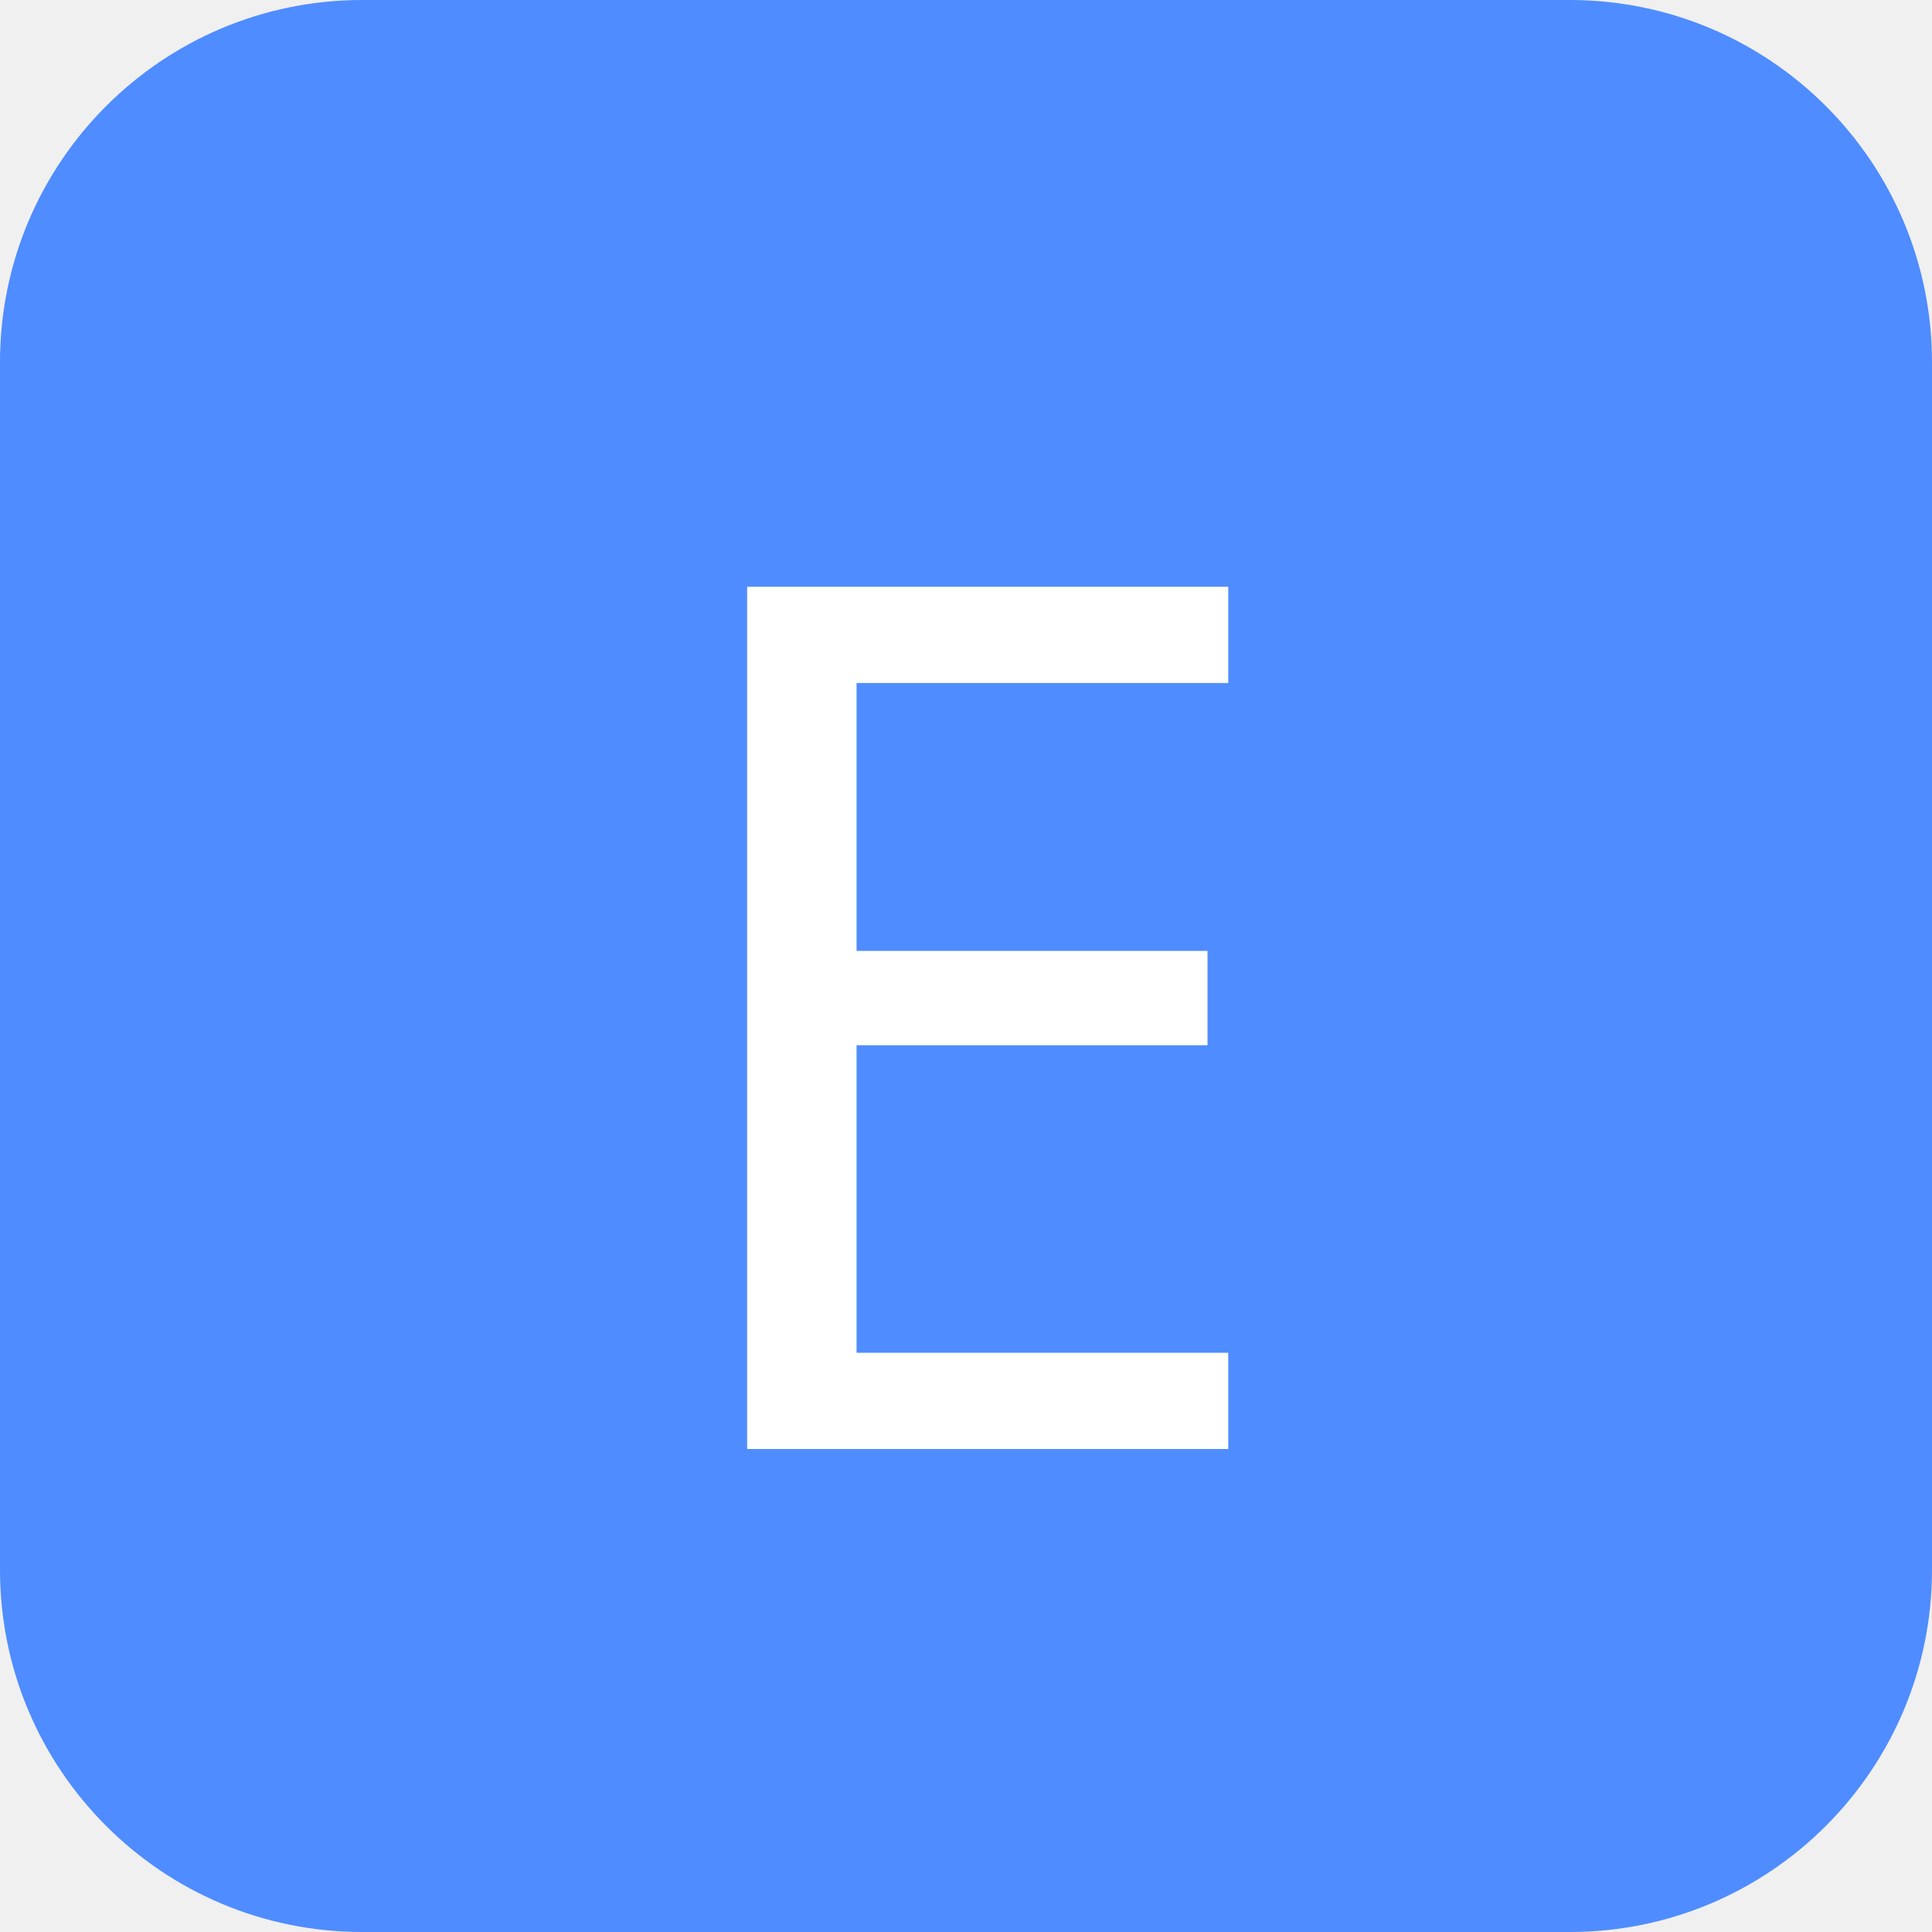
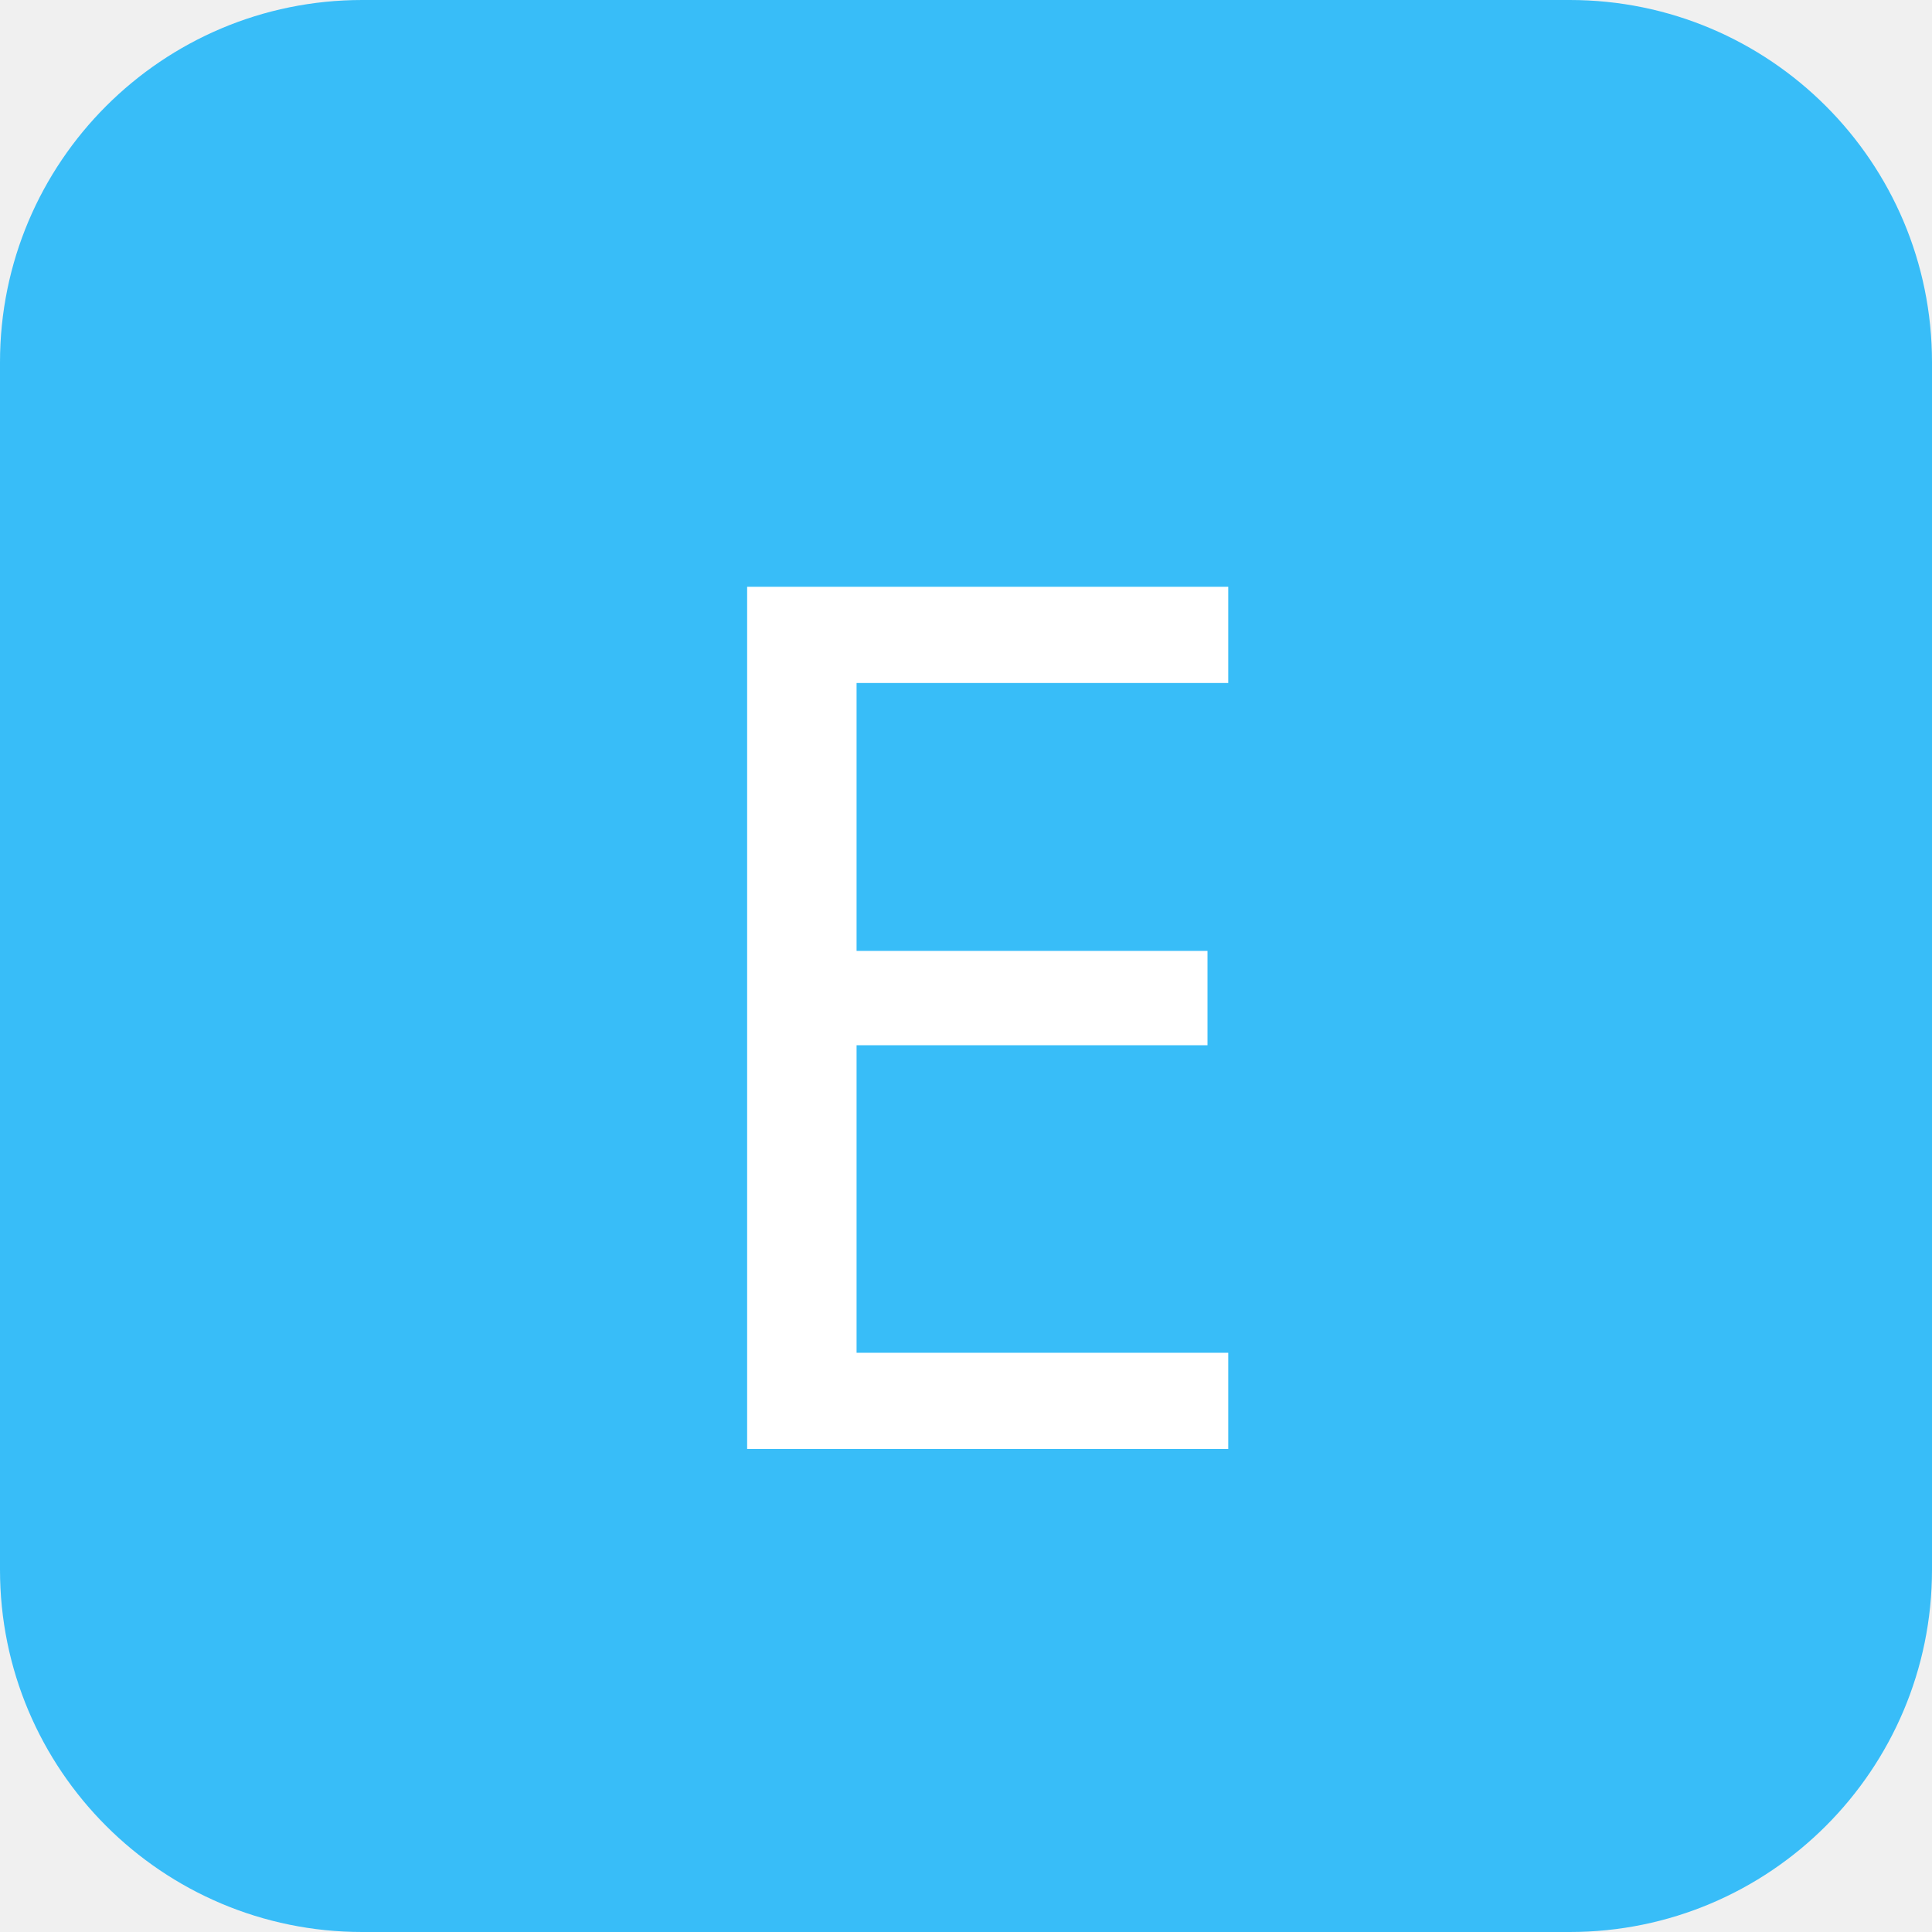
<svg xmlns="http://www.w3.org/2000/svg" viewBox="0 0 16 16">
-   <rect width="16" height="16" rx="3" fill="#4f8cff" />
+   <rect width="16" height="16" rx="3" fill="#38bdf8" />
  <text x="8" y="12" text-anchor="middle" font-size="10" fill="#fff" font-family="sans-serif">E</text>
</svg>
